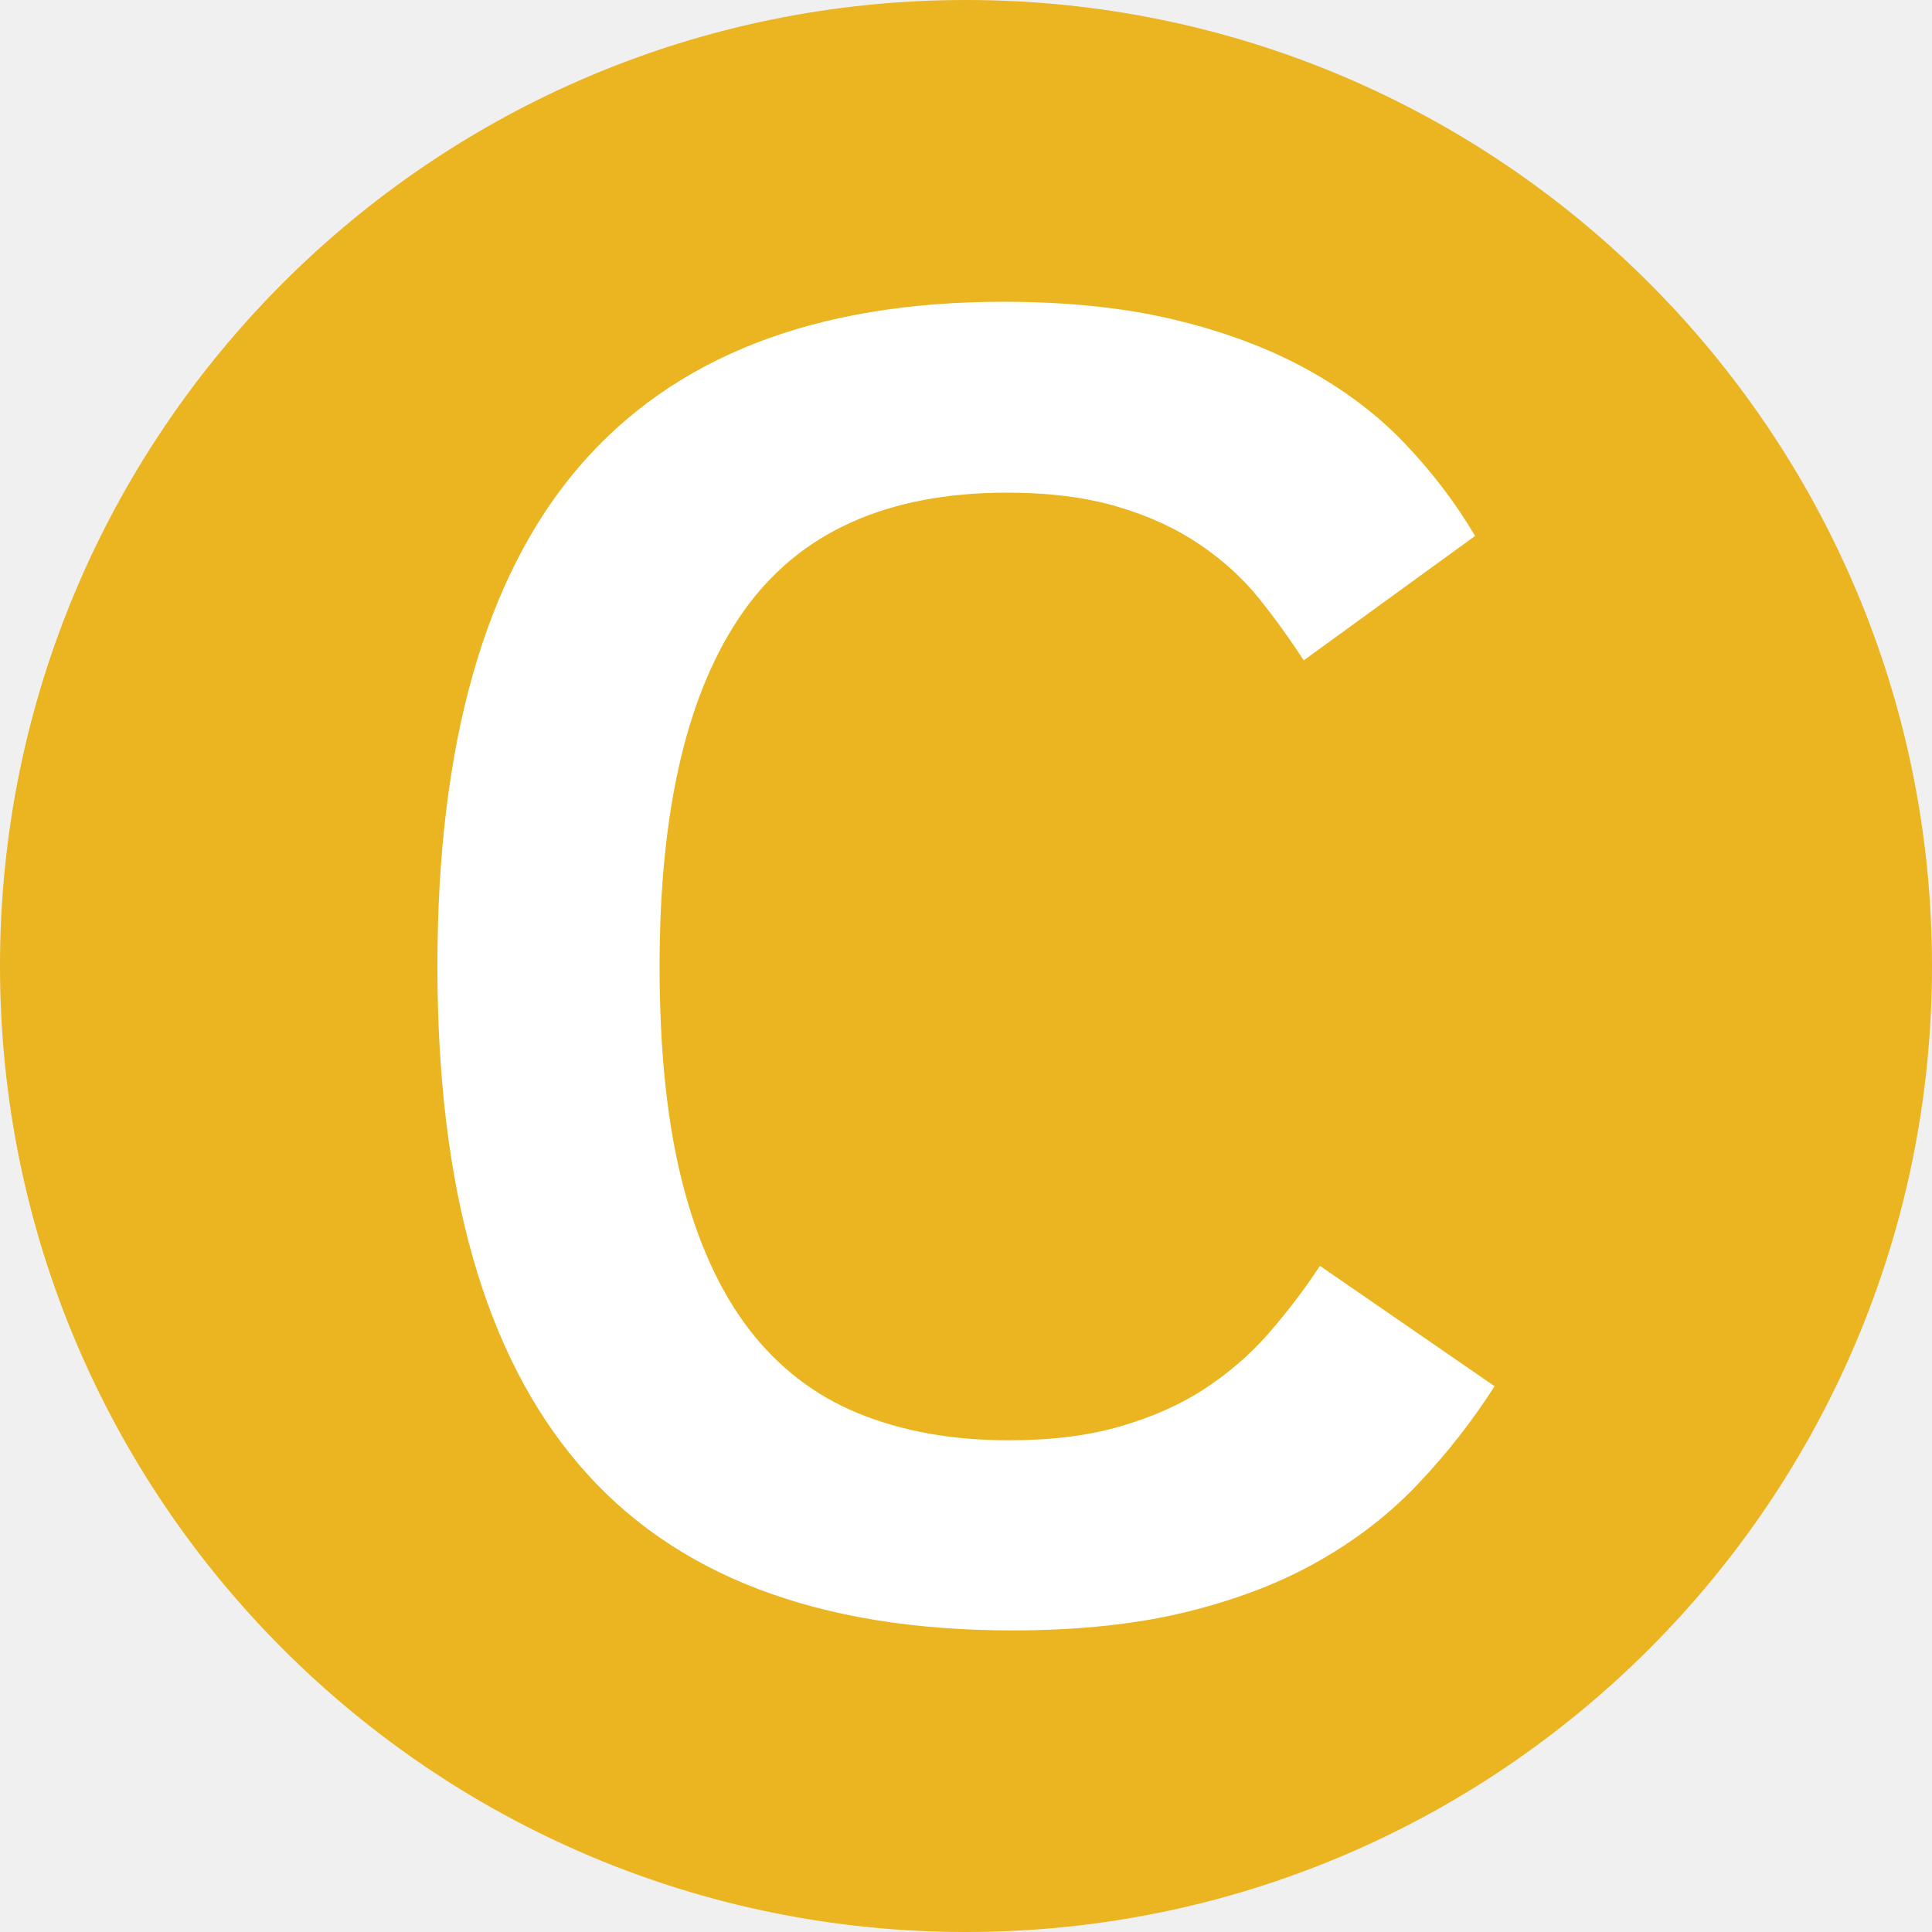
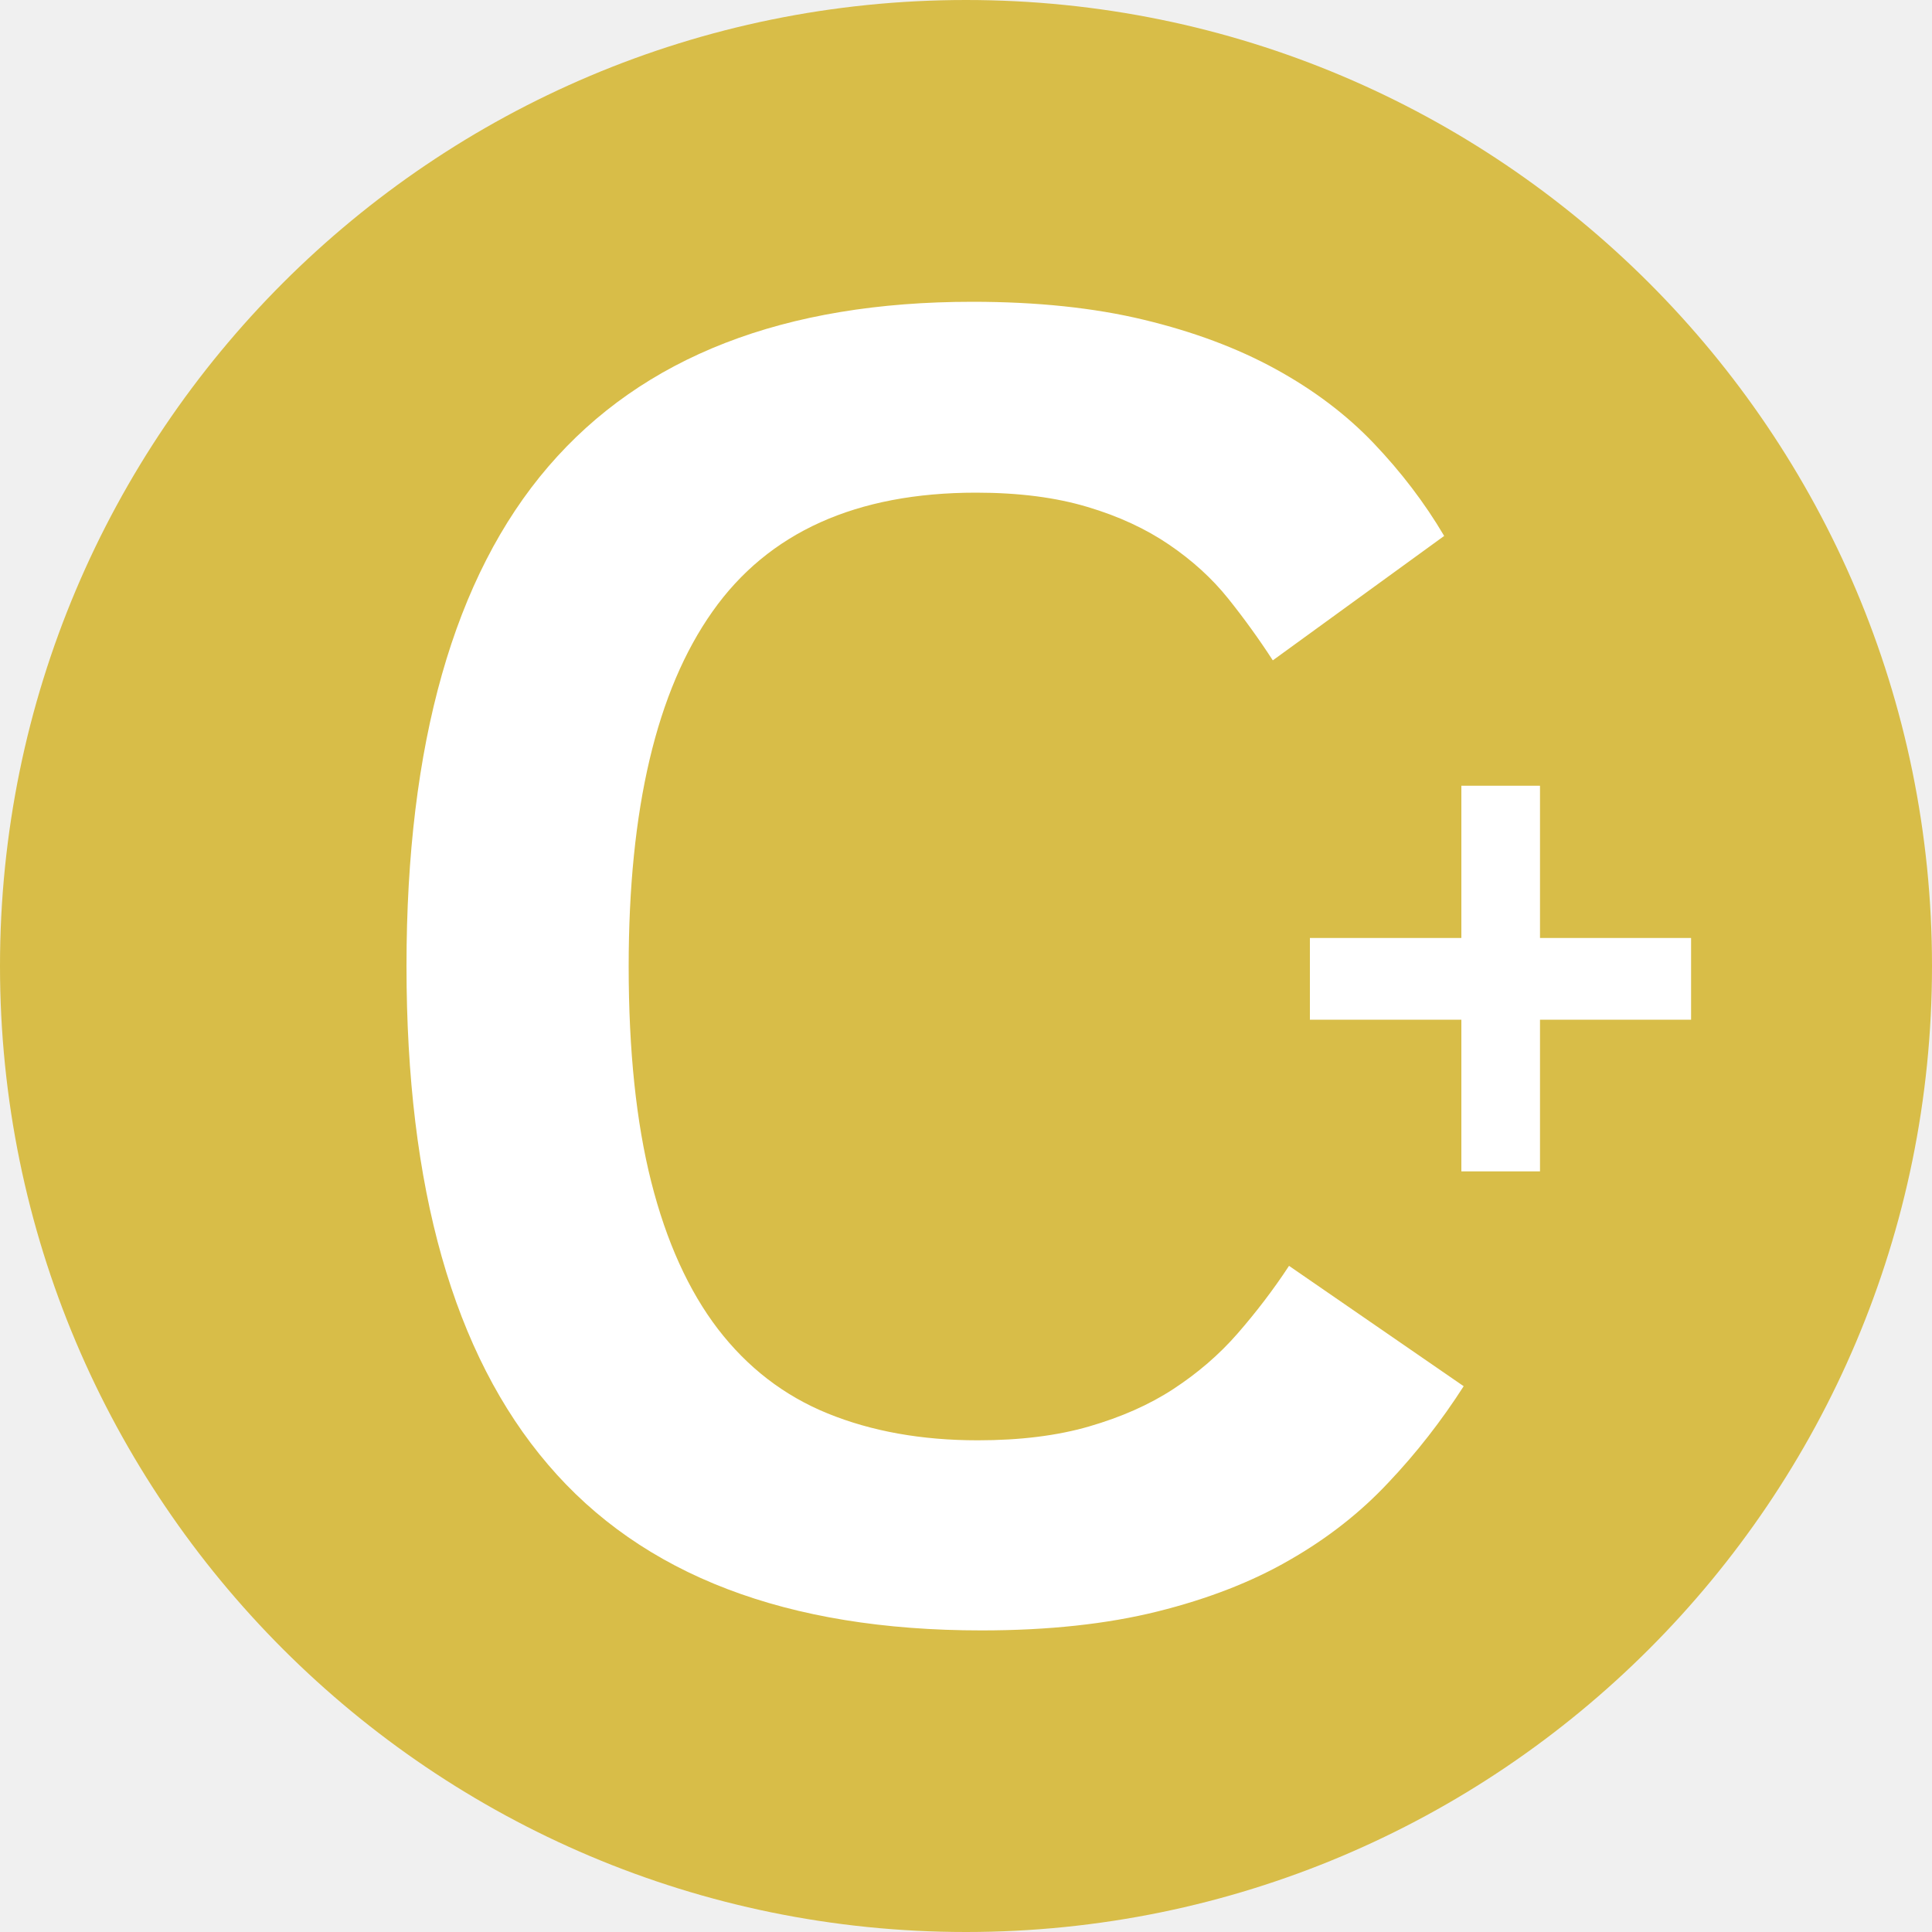
<svg xmlns="http://www.w3.org/2000/svg" id="Layer_1" viewBox="0 0 100 100">
-   <circle cx="50" cy="50" r="50" fill="#eab521" />
-   <path d="M77.36,71.75c-1.15,1.79-2.44,3.45-3.89,4.98-1.45,1.55-3.14,2.88-5.11,4.01-1.95,1.13-4.24,2.02-6.85,2.67s-5.65.98-9.11.98c-10.08,0-17.56-2.86-22.44-8.59-4.89-5.72-7.32-14.32-7.32-25.8s2.45-20.16,7.34-25.85c4.89-5.69,12.21-8.53,21.95-8.53,3.34,0,6.3.31,8.87.93,2.58.62,4.85,1.47,6.82,2.55s3.67,2.36,5.08,3.84,2.63,3.07,3.65,4.8l-8.87,6.44c-.7-1.08-1.47-2.15-2.31-3.2s-1.87-1.98-3.06-2.79c-1.19-.81-2.6-1.47-4.22-1.95-1.63-.49-3.54-.74-5.77-.74-6.2,0-10.75,2.05-13.64,6.15-2.9,4.1-4.34,10.22-4.34,18.37,0,4.36.39,8.08,1.17,11.16s1.93,5.62,3.45,7.61c1.53,1.99,3.42,3.45,5.68,4.37,2.26.92,4.85,1.39,7.77,1.39,2.19,0,4.12-.24,5.77-.72s3.11-1.12,4.36-1.94,2.36-1.77,3.31-2.86,1.85-2.26,2.67-3.51l9.04,6.23Z" fill="#fff" />
+   <circle cx="50" cy="50" r="50" fill="#d8bd48" />
+   <path d="M75.76,71.75c-1.15,1.79-2.44,3.45-3.89,4.98-1.45,1.55-3.14,2.88-5.11,4.01-1.95,1.13-4.24,2.02-6.85,2.67s-5.65.98-9.11.98c-10.08,0-17.56-2.86-22.44-8.59-4.89-5.72-7.32-14.32-7.32-25.8s2.45-20.16,7.34-25.85c4.89-5.69,12.21-8.53,21.95-8.53,3.34,0,6.3.31,8.87.93,2.58.62,4.85,1.47,6.82,2.55s3.67,2.36,5.08,3.84,2.63,3.07,3.65,4.8l-8.87,6.44c-.7-1.08-1.47-2.15-2.31-3.2s-1.87-1.98-3.06-2.79c-1.19-.81-2.6-1.47-4.22-1.95-1.63-.49-3.54-.74-5.77-.74-6.2,0-10.75,2.05-13.64,6.15-2.9,4.1-4.34,10.22-4.34,18.37,0,4.36.39,8.08,1.17,11.16s1.93,5.62,3.45,7.61c1.53,1.99,3.42,3.45,5.68,4.37,2.26.92,4.85,1.39,7.77,1.39,2.19,0,4.12-.24,5.77-.72s3.11-1.12,4.36-1.94,2.36-1.77,3.31-2.86,1.85-2.26,2.67-3.51c0,0,9.04,6.23,9.04,6.23Z" fill="#fff" />
+   <path d="M67.8,52.78v-4.23h19.73v4.23h-19.73ZM75.64,60.63v-19.96h4.07v19.96h-4.07Z" fill="#fff" />
</svg>
